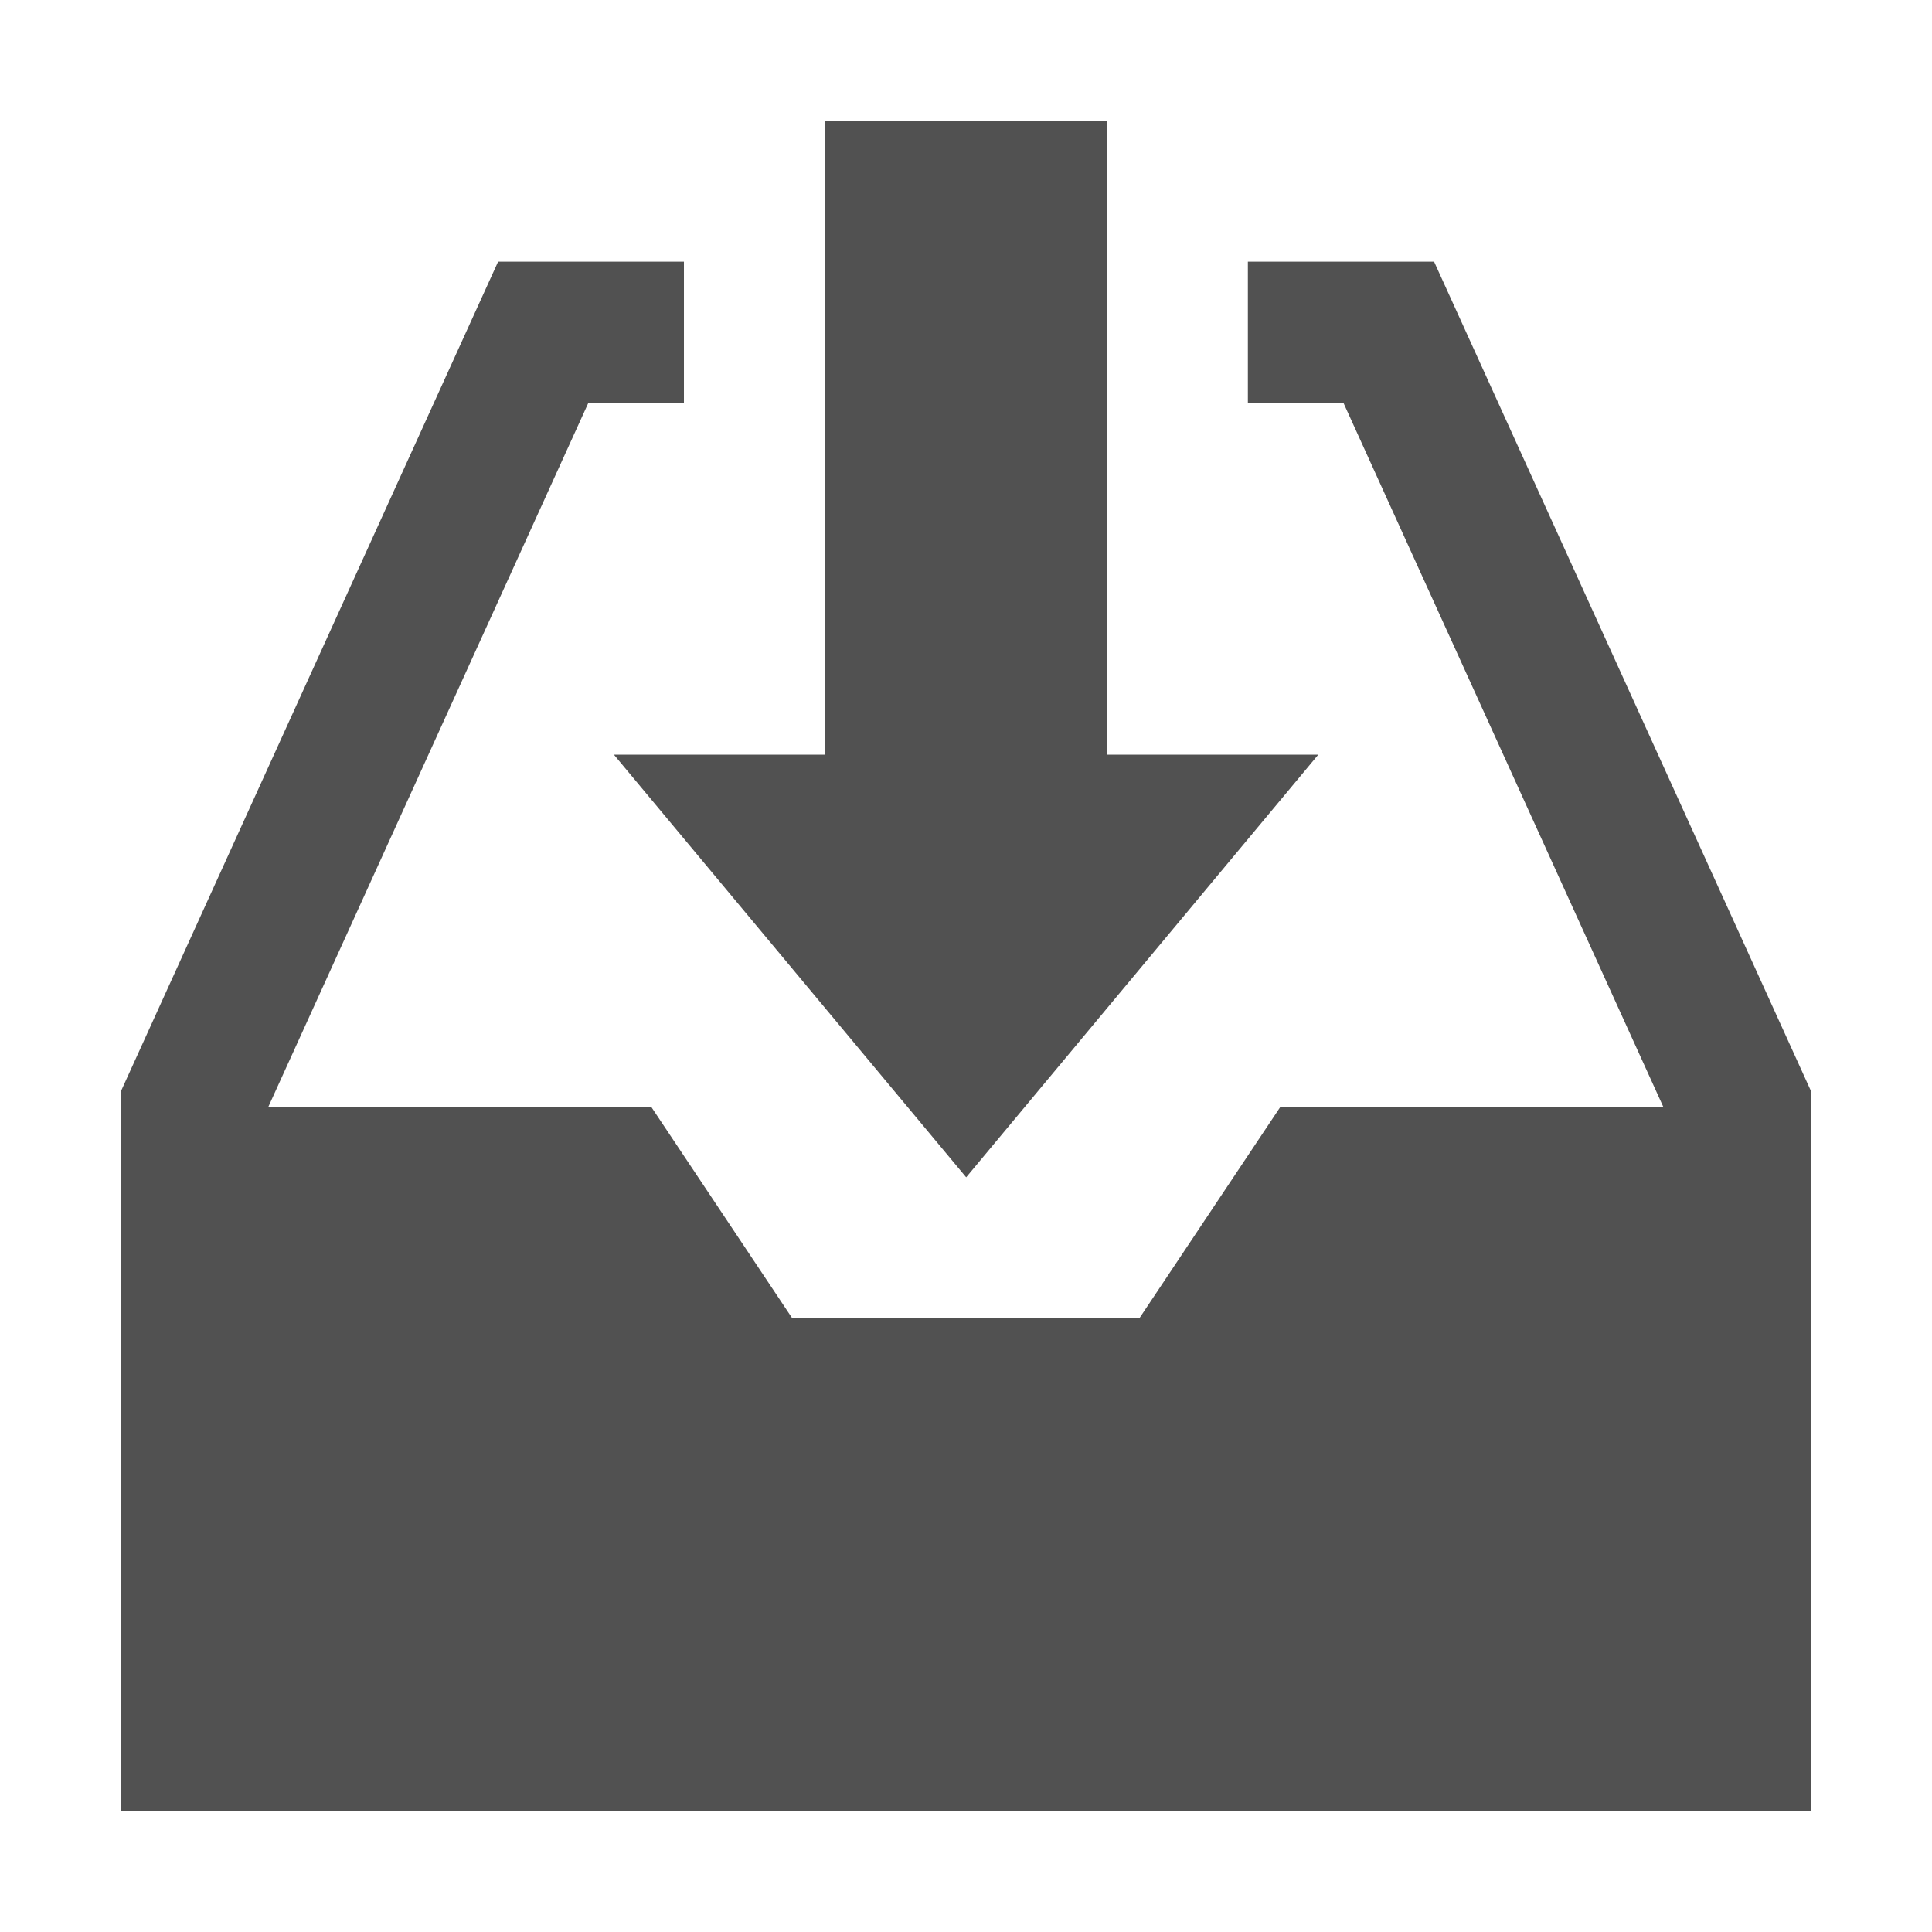
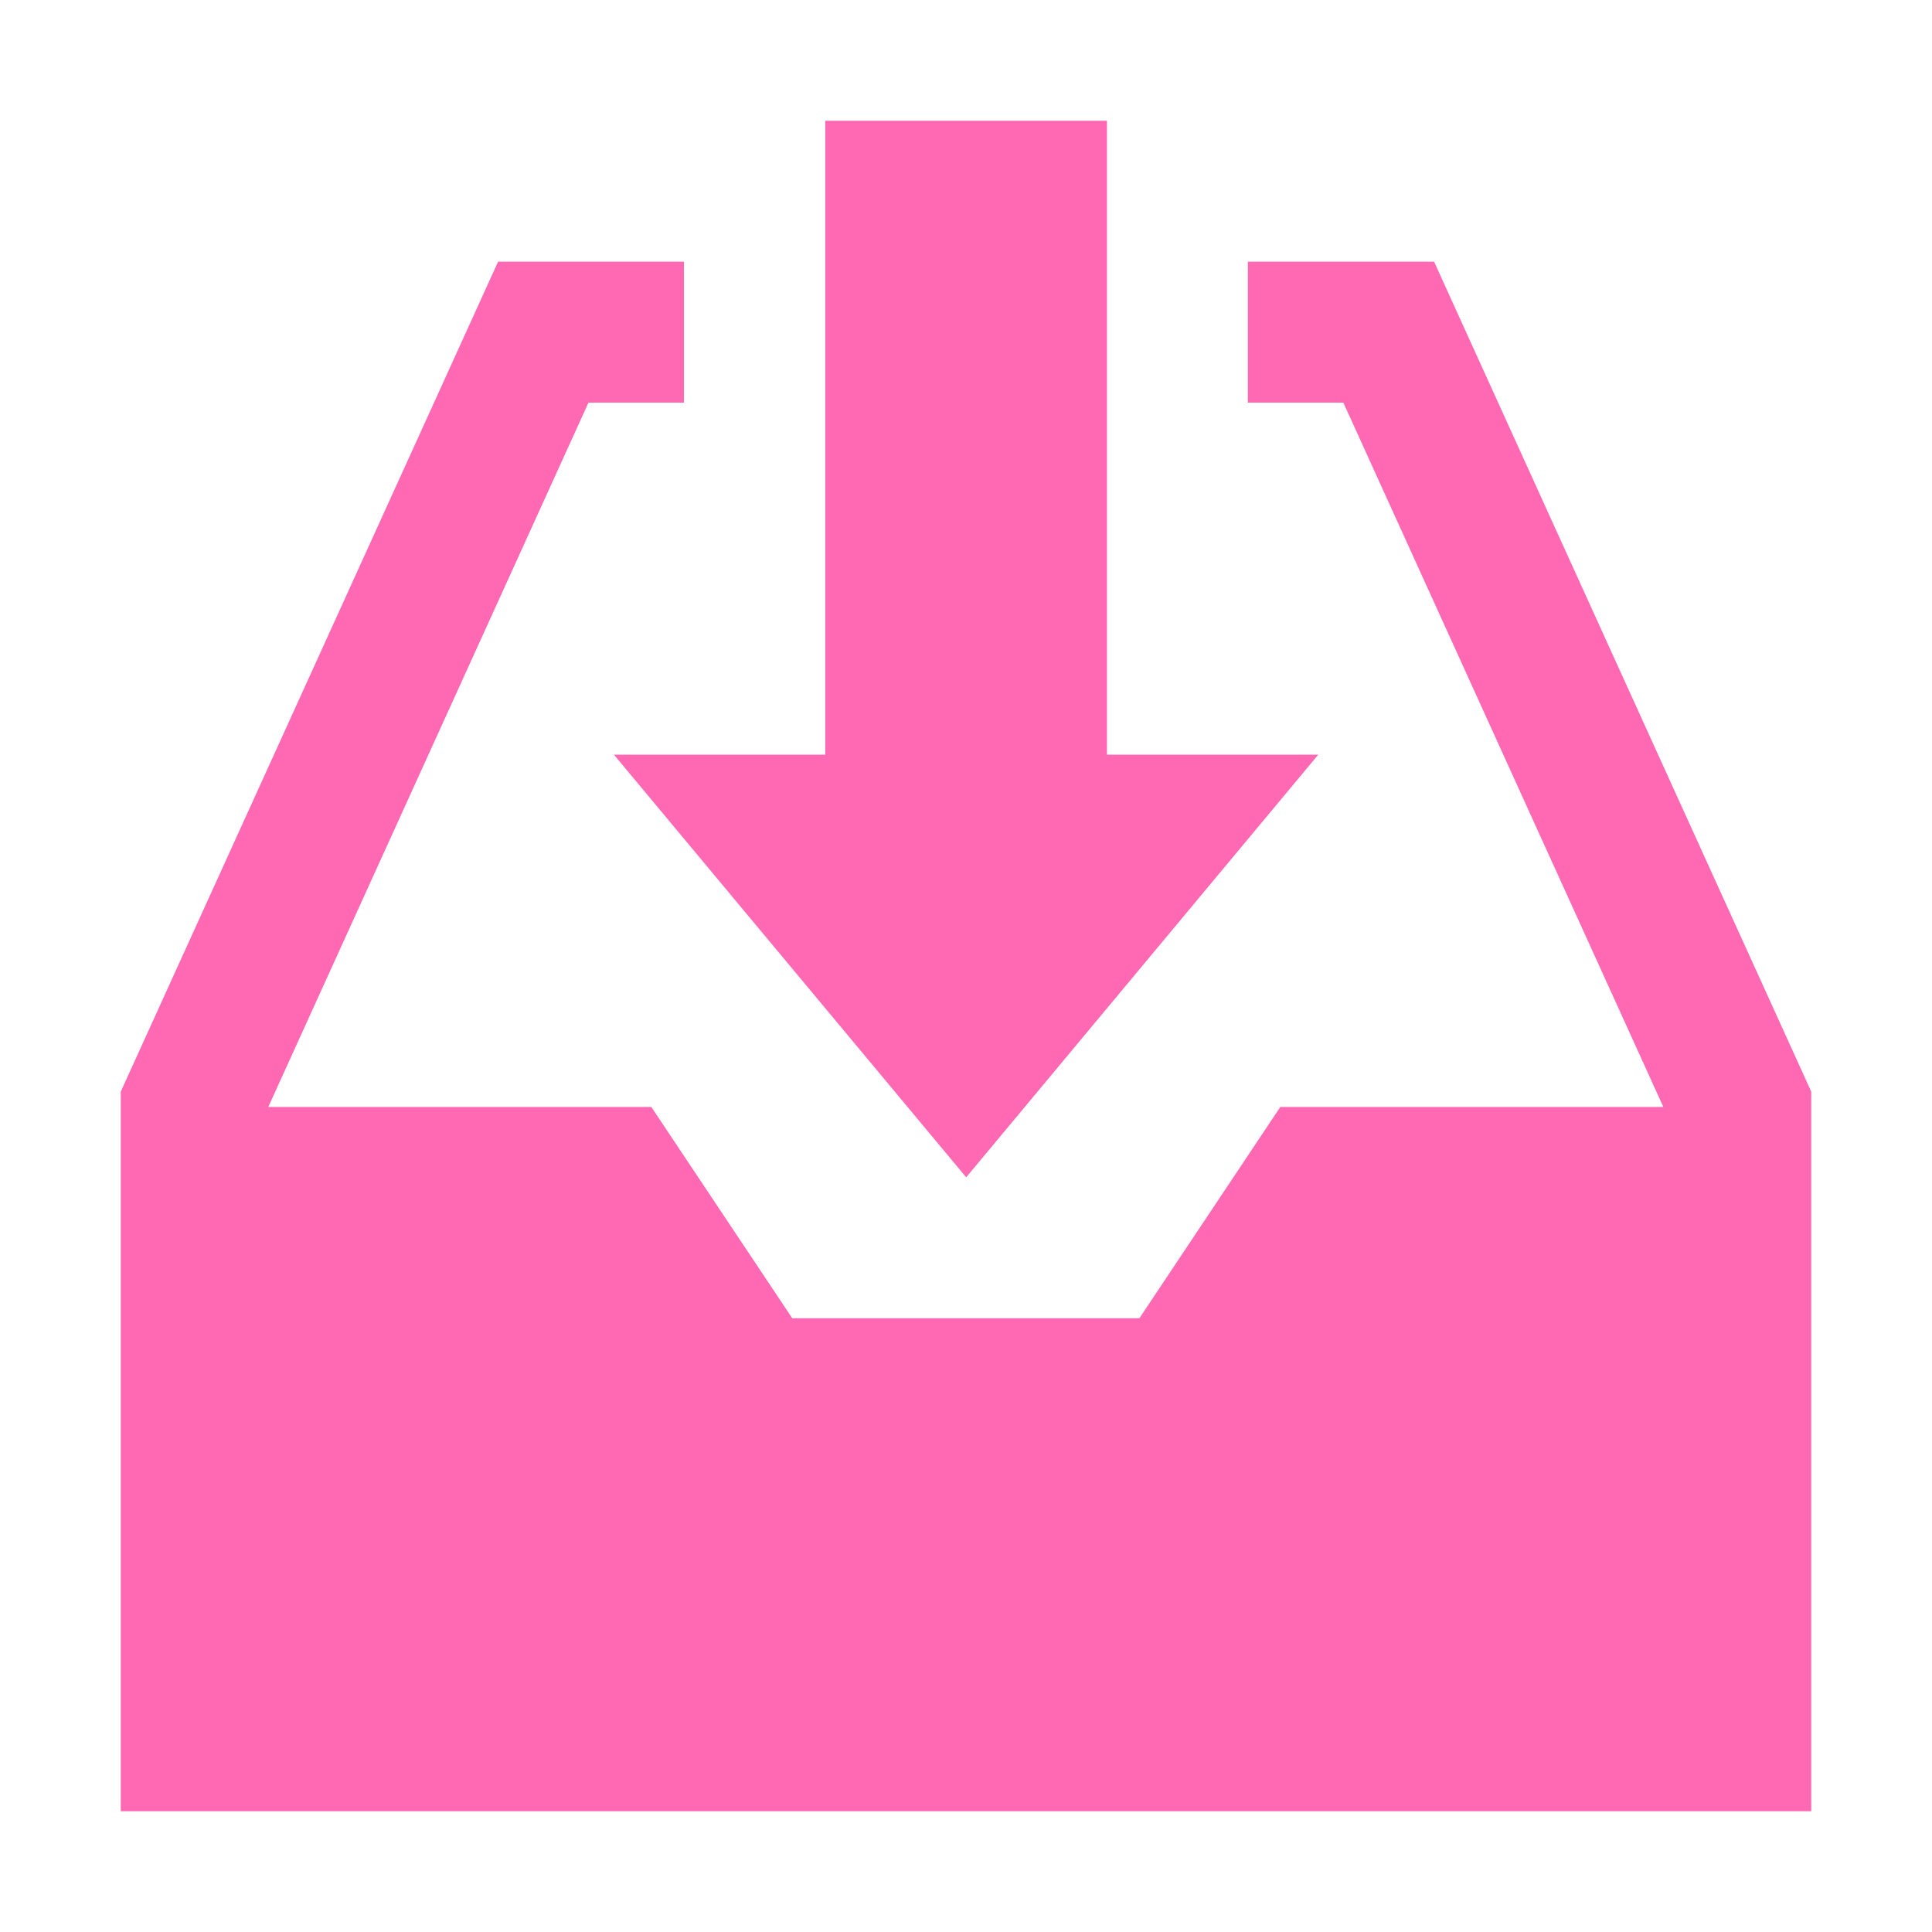
<svg xmlns="http://www.w3.org/2000/svg" class="icon" width="16px" height="16.00px" viewBox="0 0 1024 1024" version="1.1">
-   <path fill="#515151" d="M586.7 400V64H437.4v336h-112l186.7 224 186.6-224h-112zM760.1 138.7h-98.7v74.7H712l169.6 373.3h-203l-74.7 112h-184l-74.7-112h-203l169.7-373.3h50.6v-74.7H264L64 578.6V960h896V578.6L760.1 138.7z" />
+   <path fill="hotpink" d="M586.7 400V64H437.4v336h-112l186.7 224 186.6-224h-112zM760.1 138.7h-98.7v74.7H712l169.6 373.3h-203l-74.7 112h-184l-74.7-112h-203l169.7-373.3h50.6v-74.7H264L64 578.6V960h896V578.6L760.1 138.7z" />
</svg>
